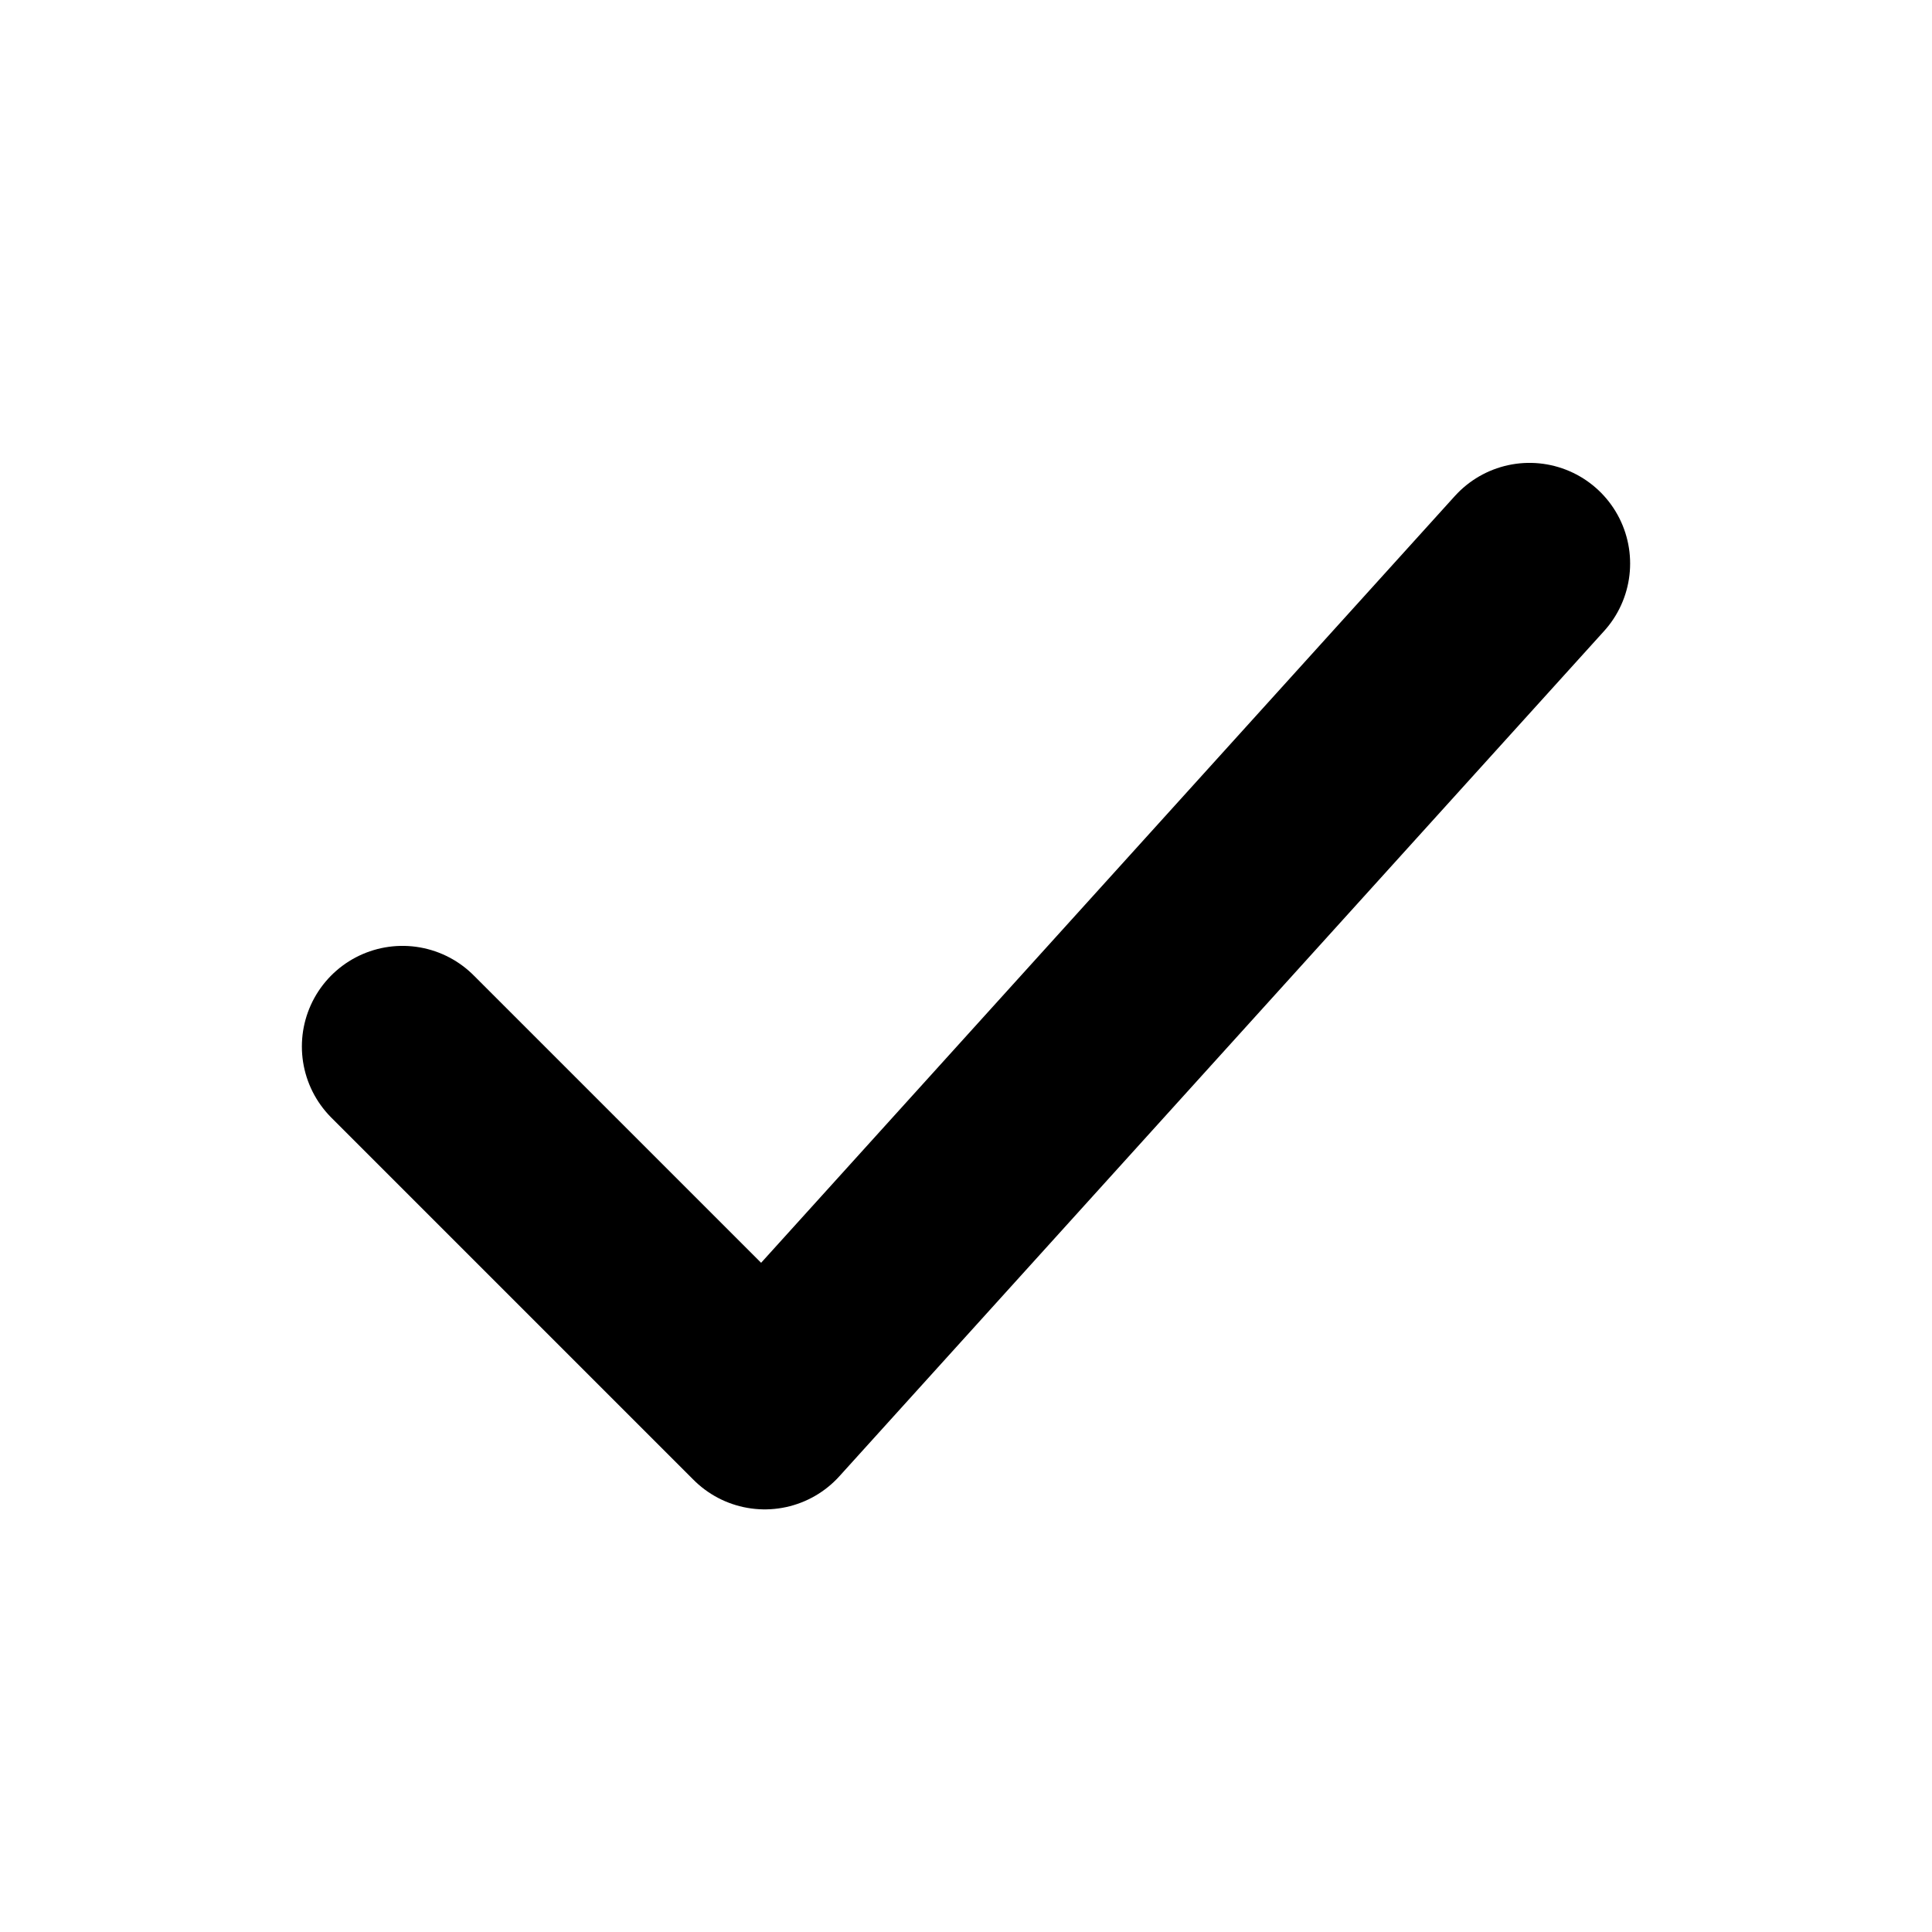
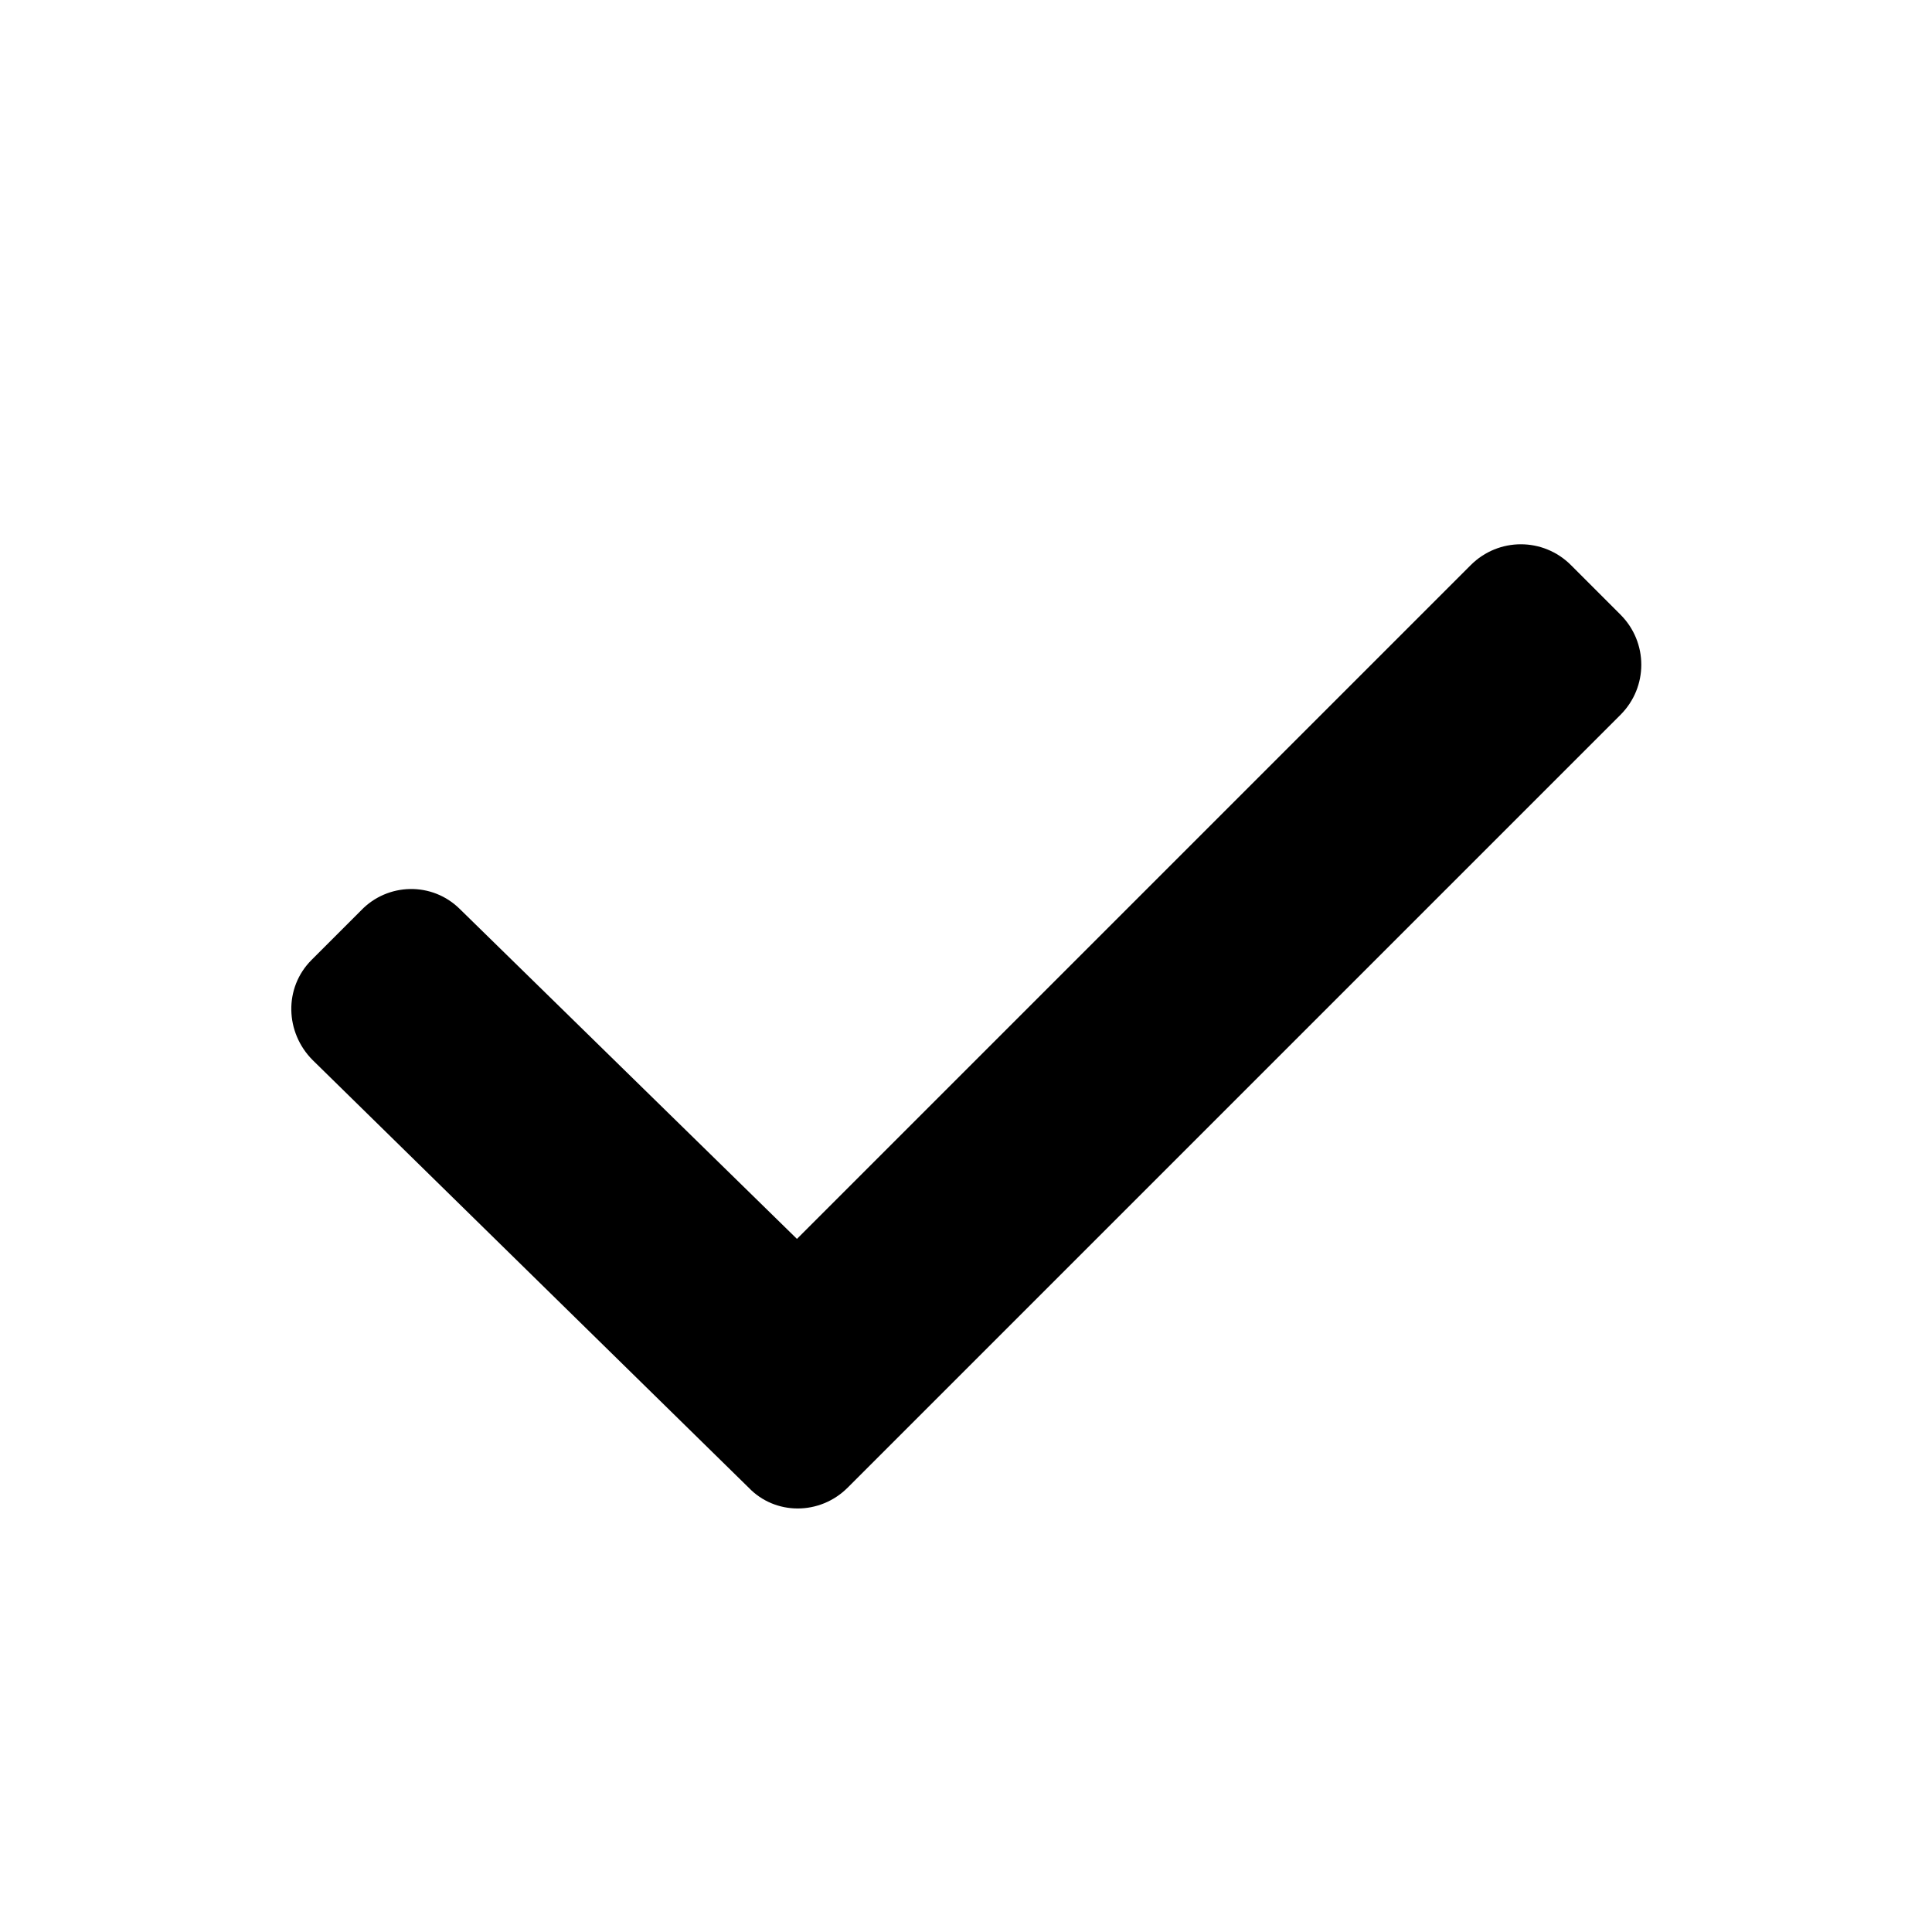
- <svg xmlns="http://www.w3.org/2000/svg" viewBox="0 0 24 24" fill="none" stroke="currentColor" stroke-width="2.5" stroke-linecap="round" stroke-linejoin="round">
-   <path d="M5 13l4.5 4.5L19 7" />
+ <svg xmlns="http://www.w3.org/2000/svg" viewBox="0 0 16 16" fill="currentColor">
+   <path fill-rule="evenodd" clip-rule="evenodd" d="M13.42 5.09C13.65 5.32 13.65 5.69 13.42 5.92L7.02 12.32C6.79 12.55 6.42 12.55 6.2 12.32L2.59 8.78C2.36 8.55 2.35 8.18 2.58 7.95L2.99 7.54C3.21 7.31 3.58 7.3 3.81 7.53L6.6 10.26L12.18 4.68C12.41 4.45 12.78 4.45 13.01 4.68L13.42 5.09Z" />
</svg>
